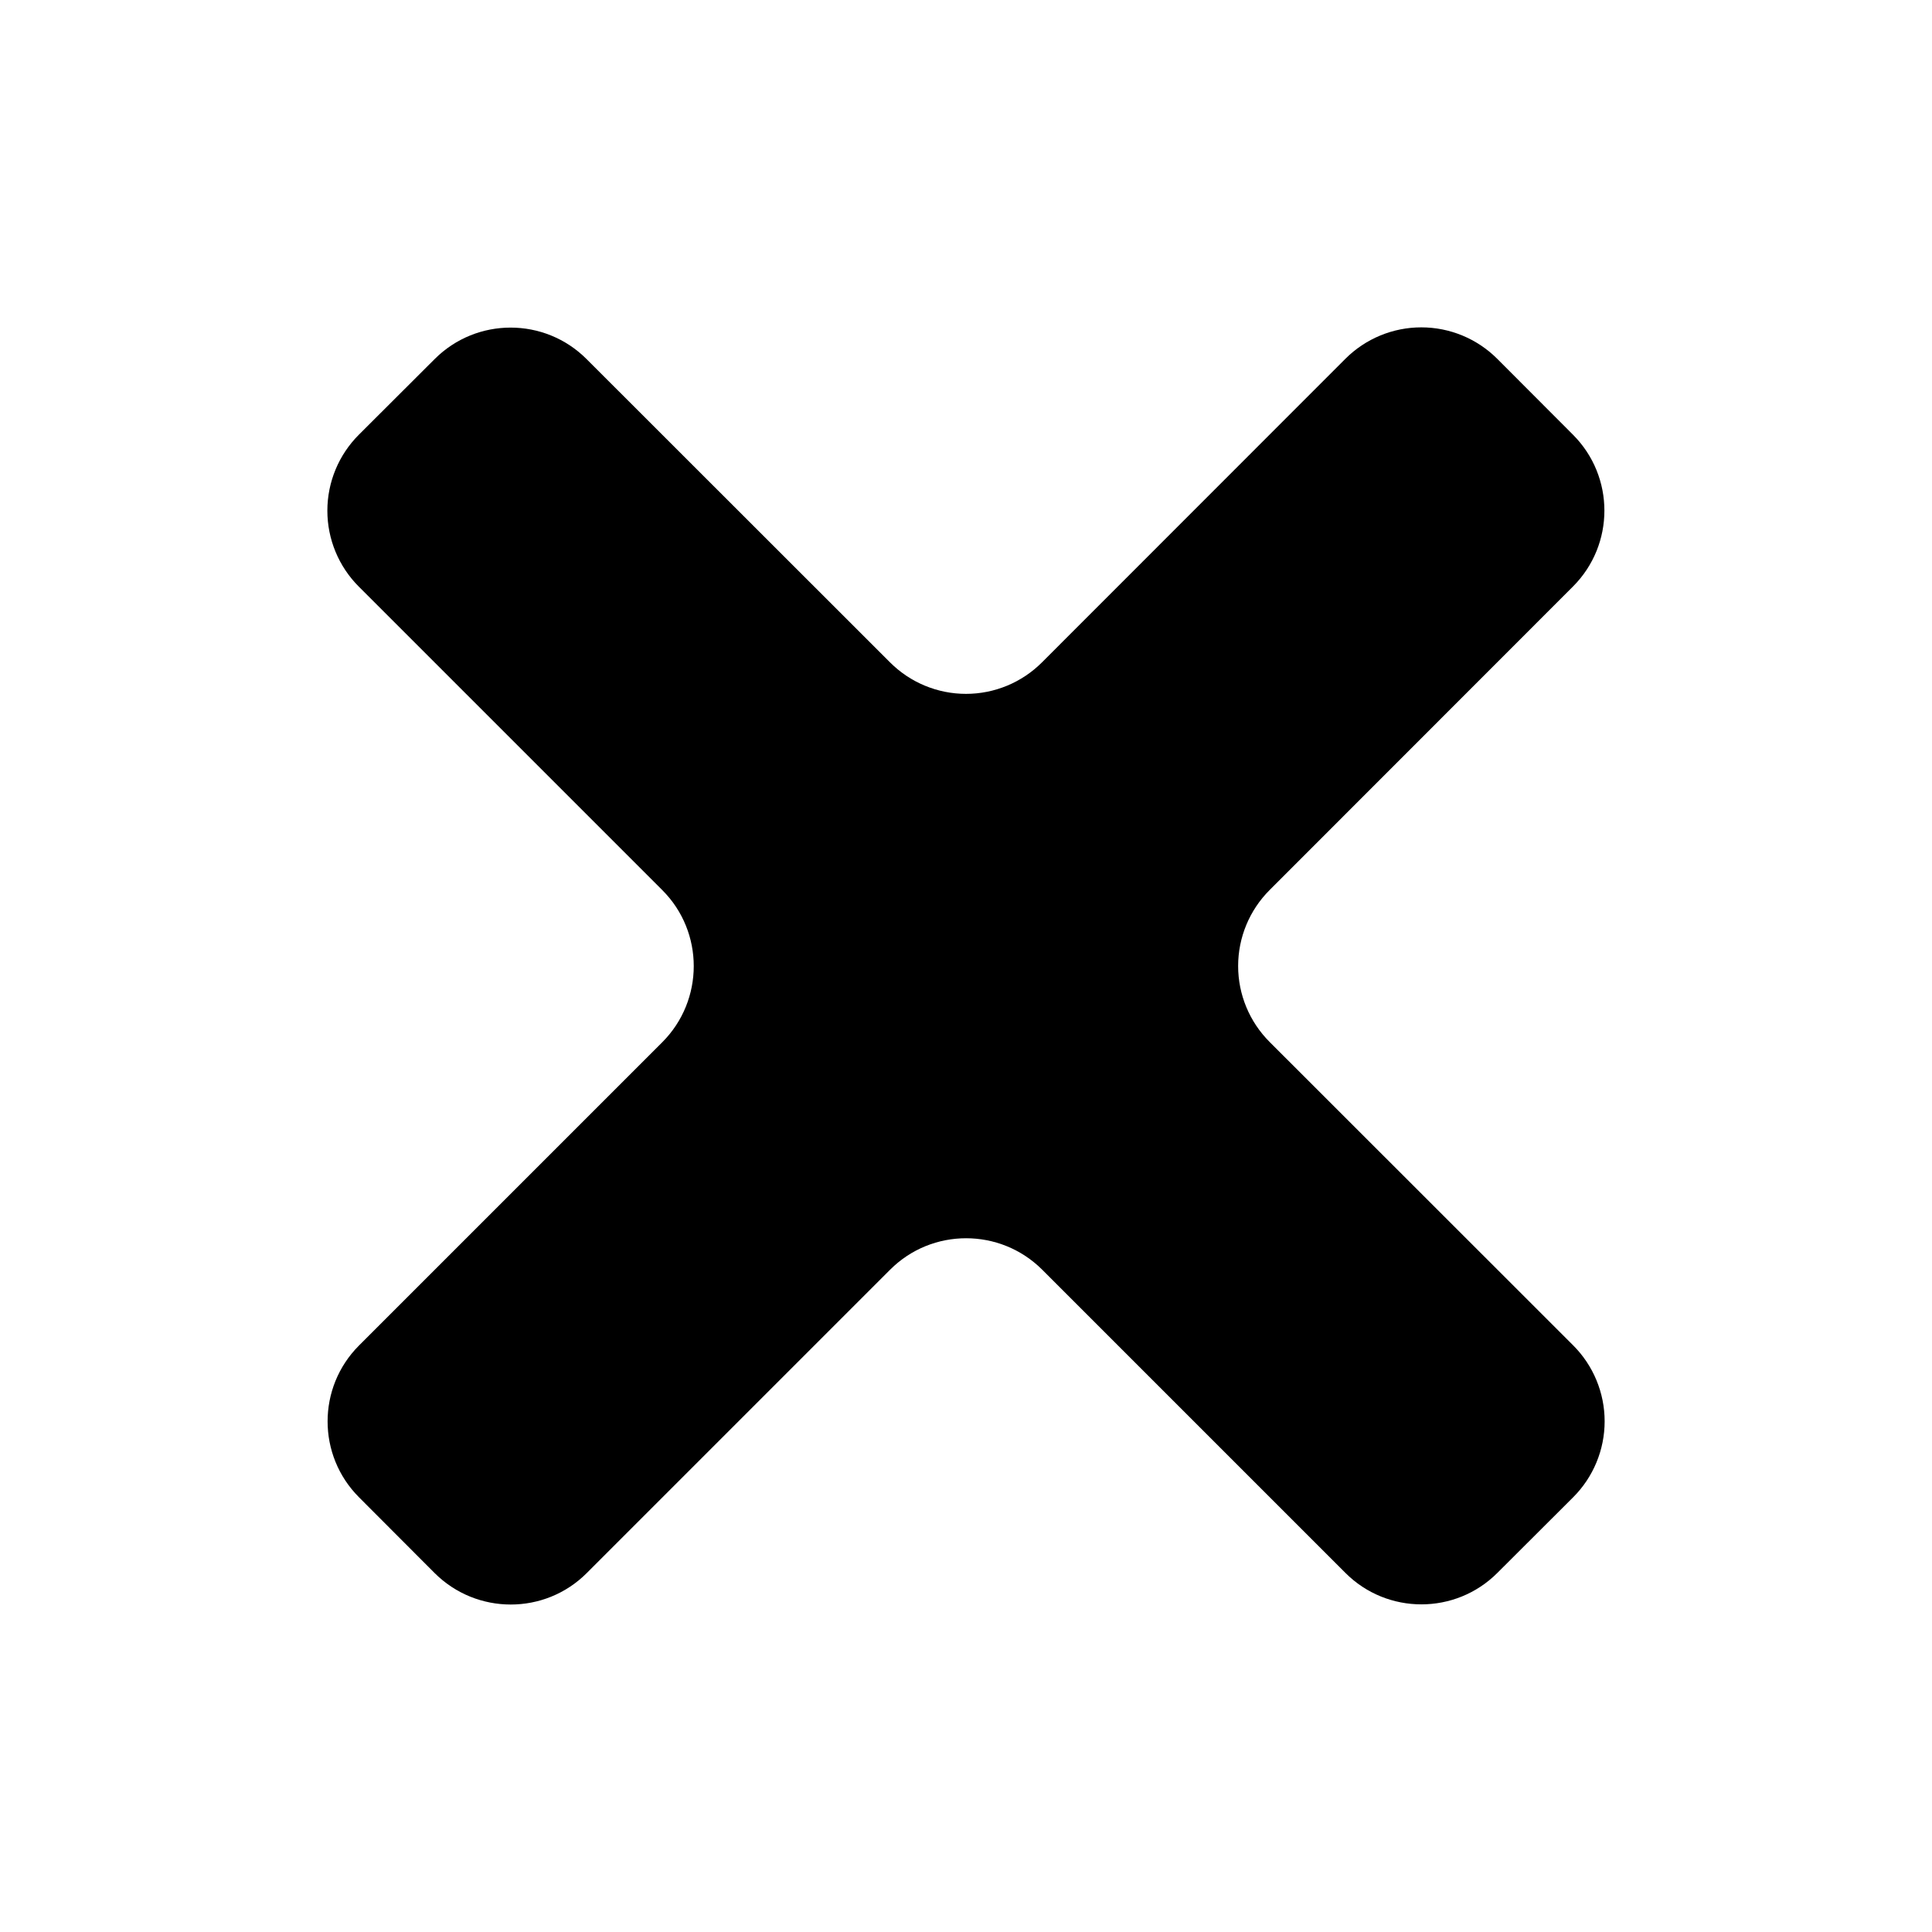
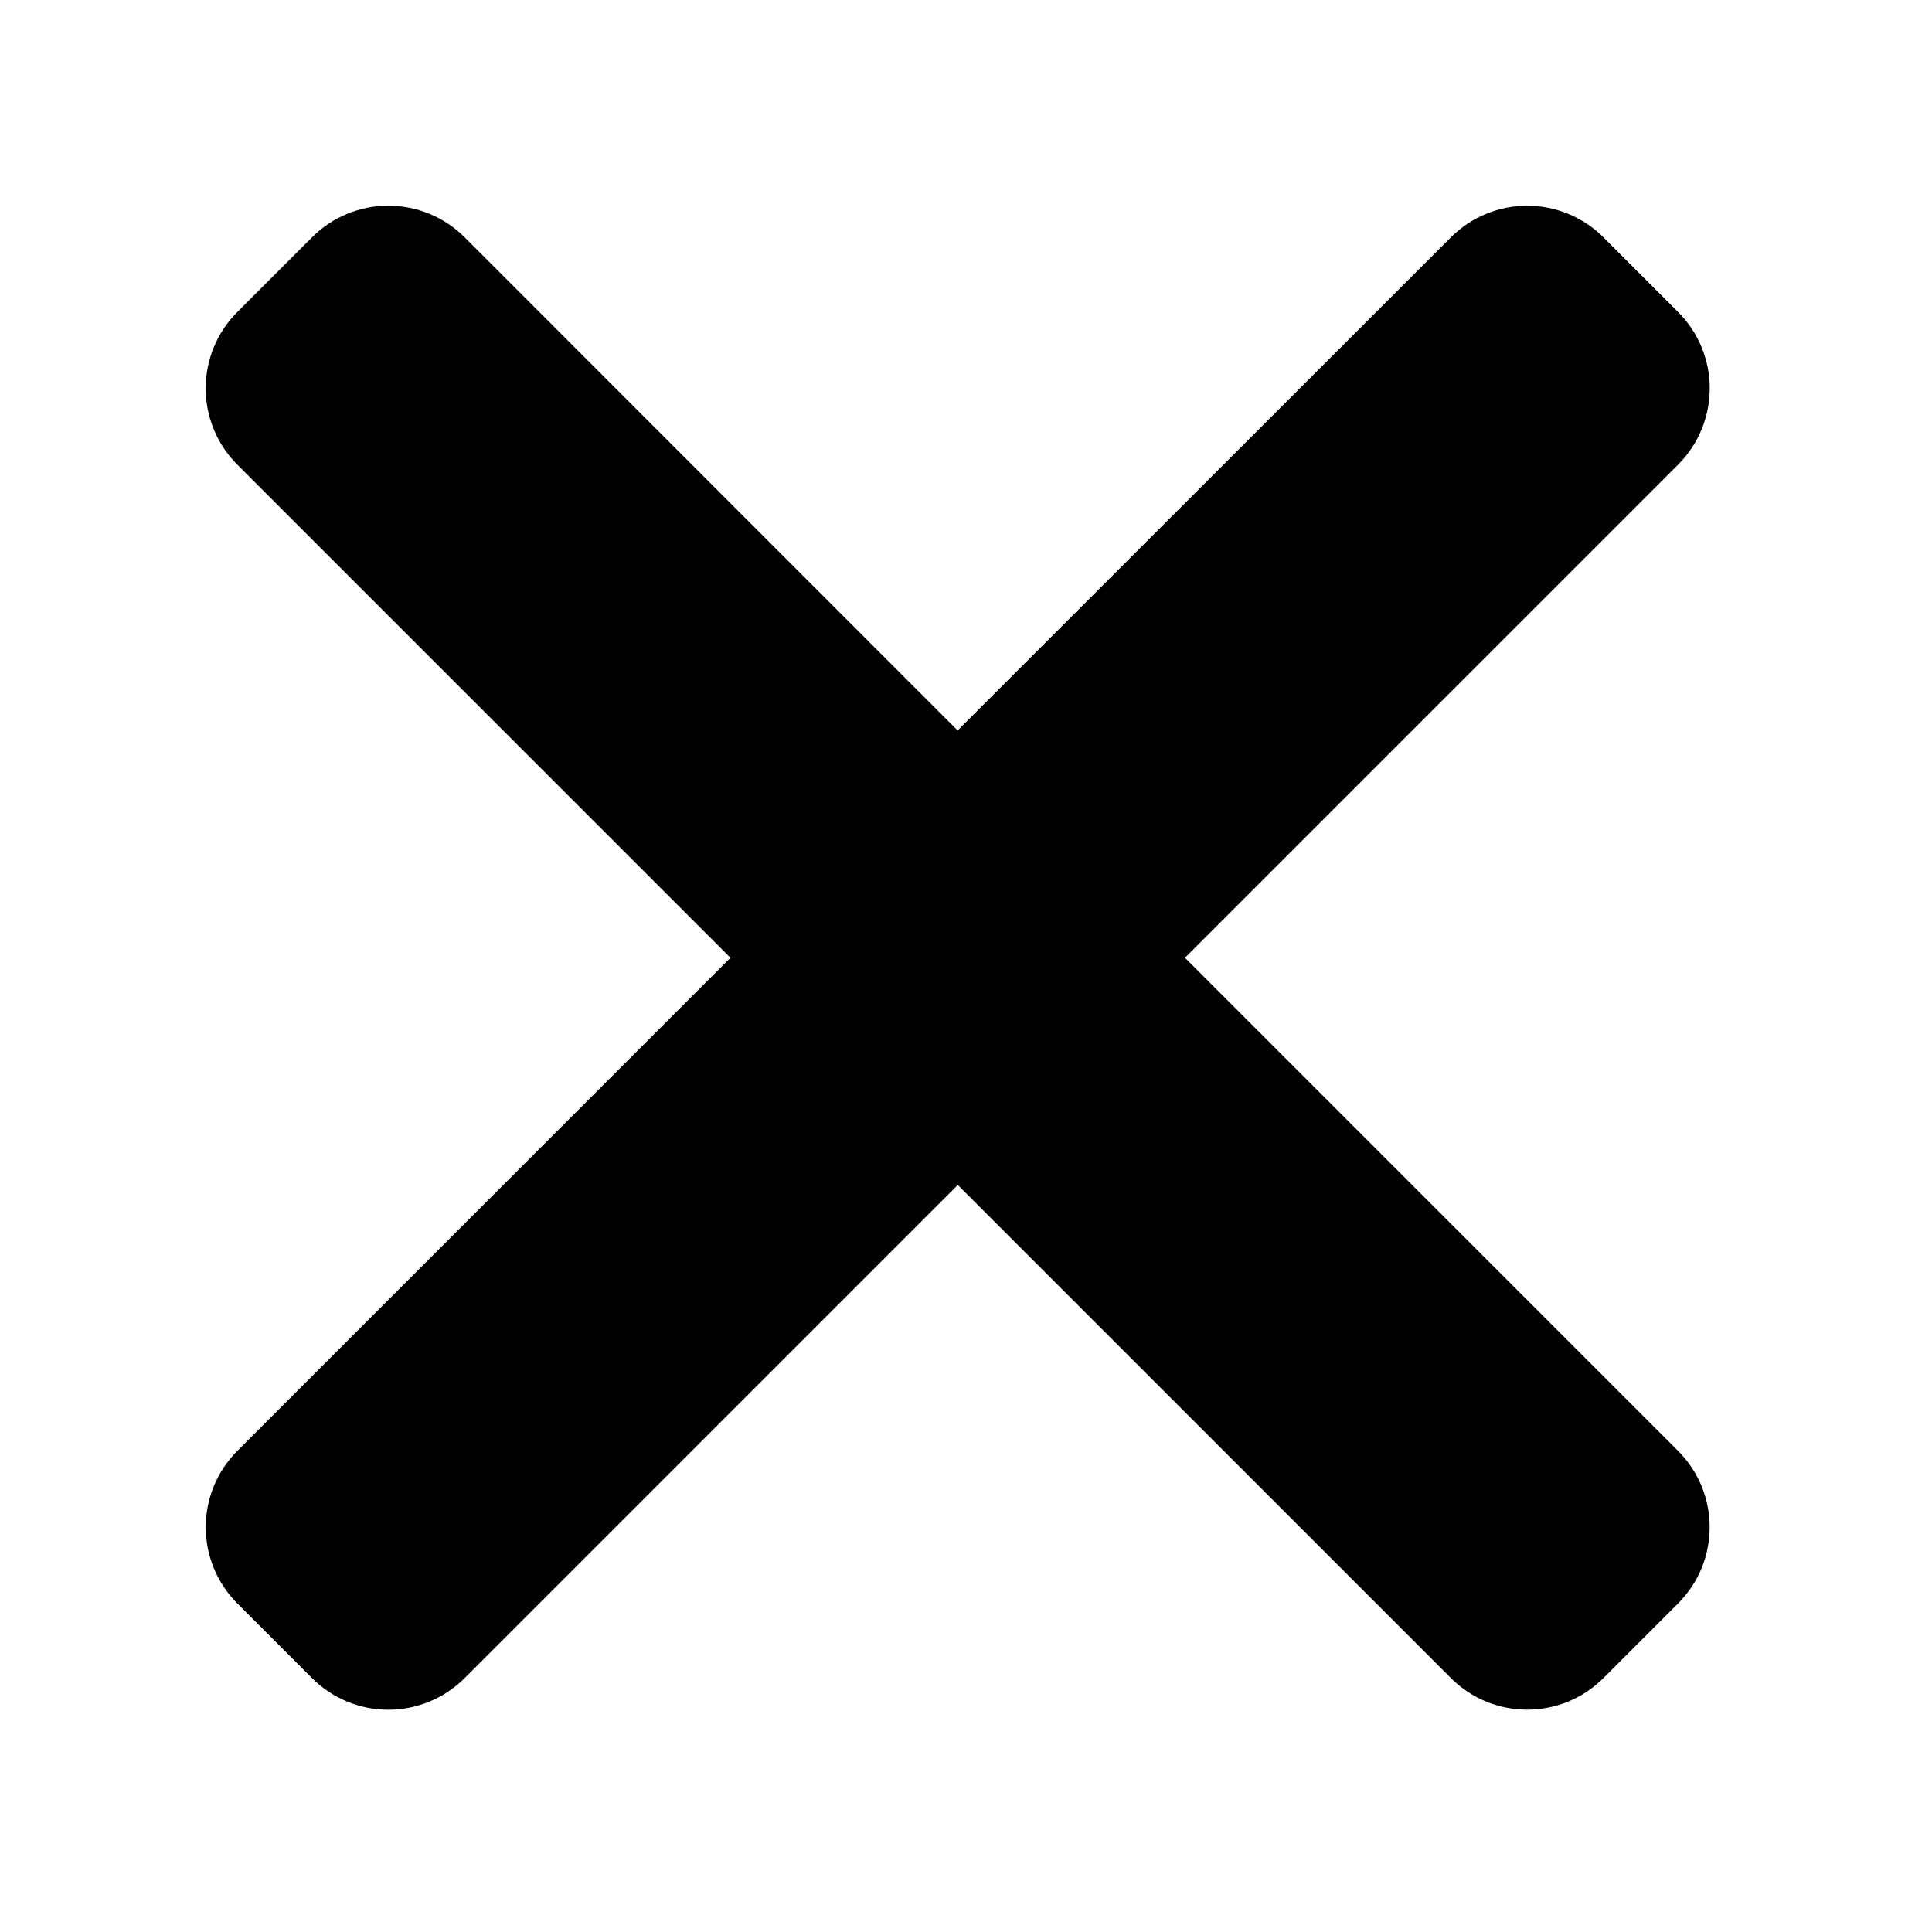
<svg xmlns="http://www.w3.org/2000/svg" width="12" height="12" viewBox="0 0 12 12">
-   <path fill-rule="evenodd" clip-rule="evenodd" d="M6.472 4.114a.667.667 0 0 1-.944 0L3.643 2.23a.667.667 0 0 0-.943 0l-.471.47a.667.667 0 0 0 0 .944l1.885 1.885c.26.26.26.683 0 .944L2.23 8.357a.667.667 0 0 0 0 .943l.47.471c.261.26.684.26.944 0l1.885-1.885c.26-.26.683-.26.944 0L8.357 9.77c.26.26.683.26.943 0l.471-.47a.667.667 0 0 0 0-.944L7.886 6.472a.667.667 0 0 1 0-.944L9.77 3.643a.667.667 0 0 0 0-.943l-.47-.471a.667.667 0 0 0-.944 0L6.472 4.114Z" fill="currentColor" />
+   <path fill-rule="evenodd" clip-rule="evenodd" d="M2.886 1.474a.67.67 0 0 0-.948 0l-.464.464a.67.67 0 0 0 0 .948l3.063 3.063-3.063 3.063a.67.67 0 0 0 0 .947l.464.464a.67.67 0 0 0 .948 0L5.949 7.36l3.063 3.063a.67.67 0 0 0 .947 0l.464-.464a.67.67 0 0 0 0-.947L7.36 5.949l3.063-3.063a.67.67 0 0 0 0-.948l-.464-.464a.67.67 0 0 0-.947 0L5.948 4.537 2.886 1.474Z" fill="currentColor" />
</svg>
